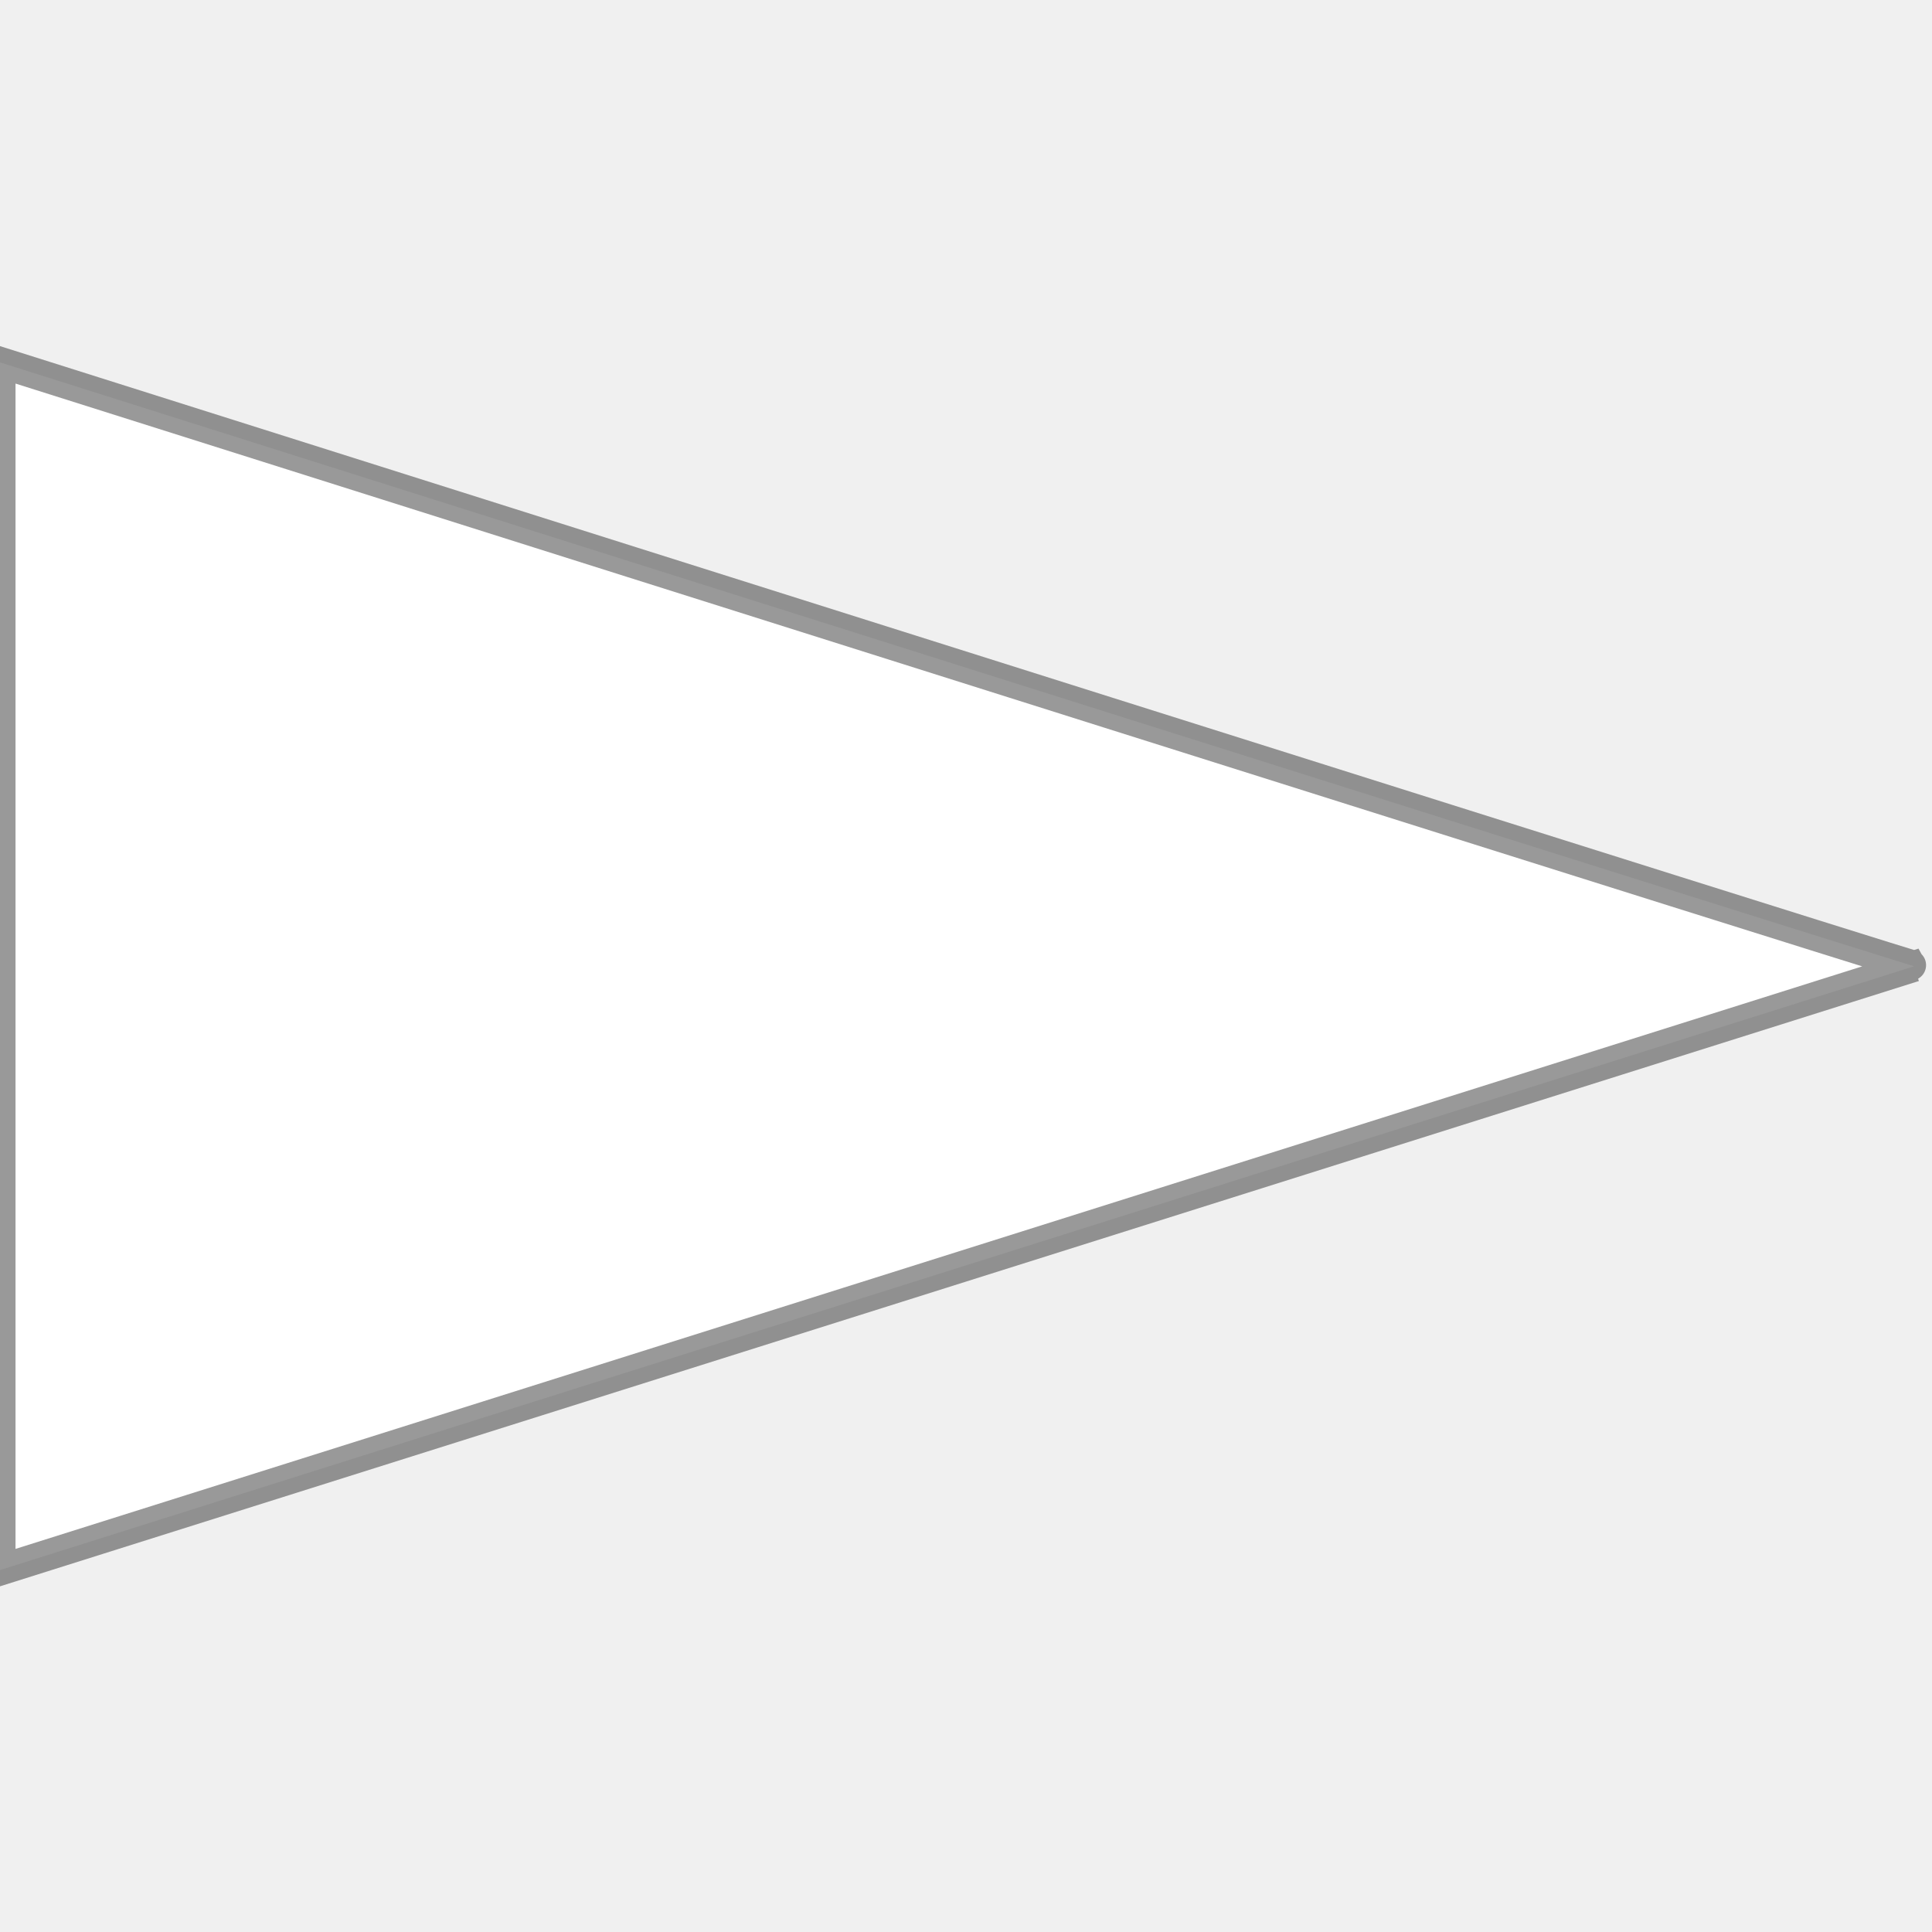
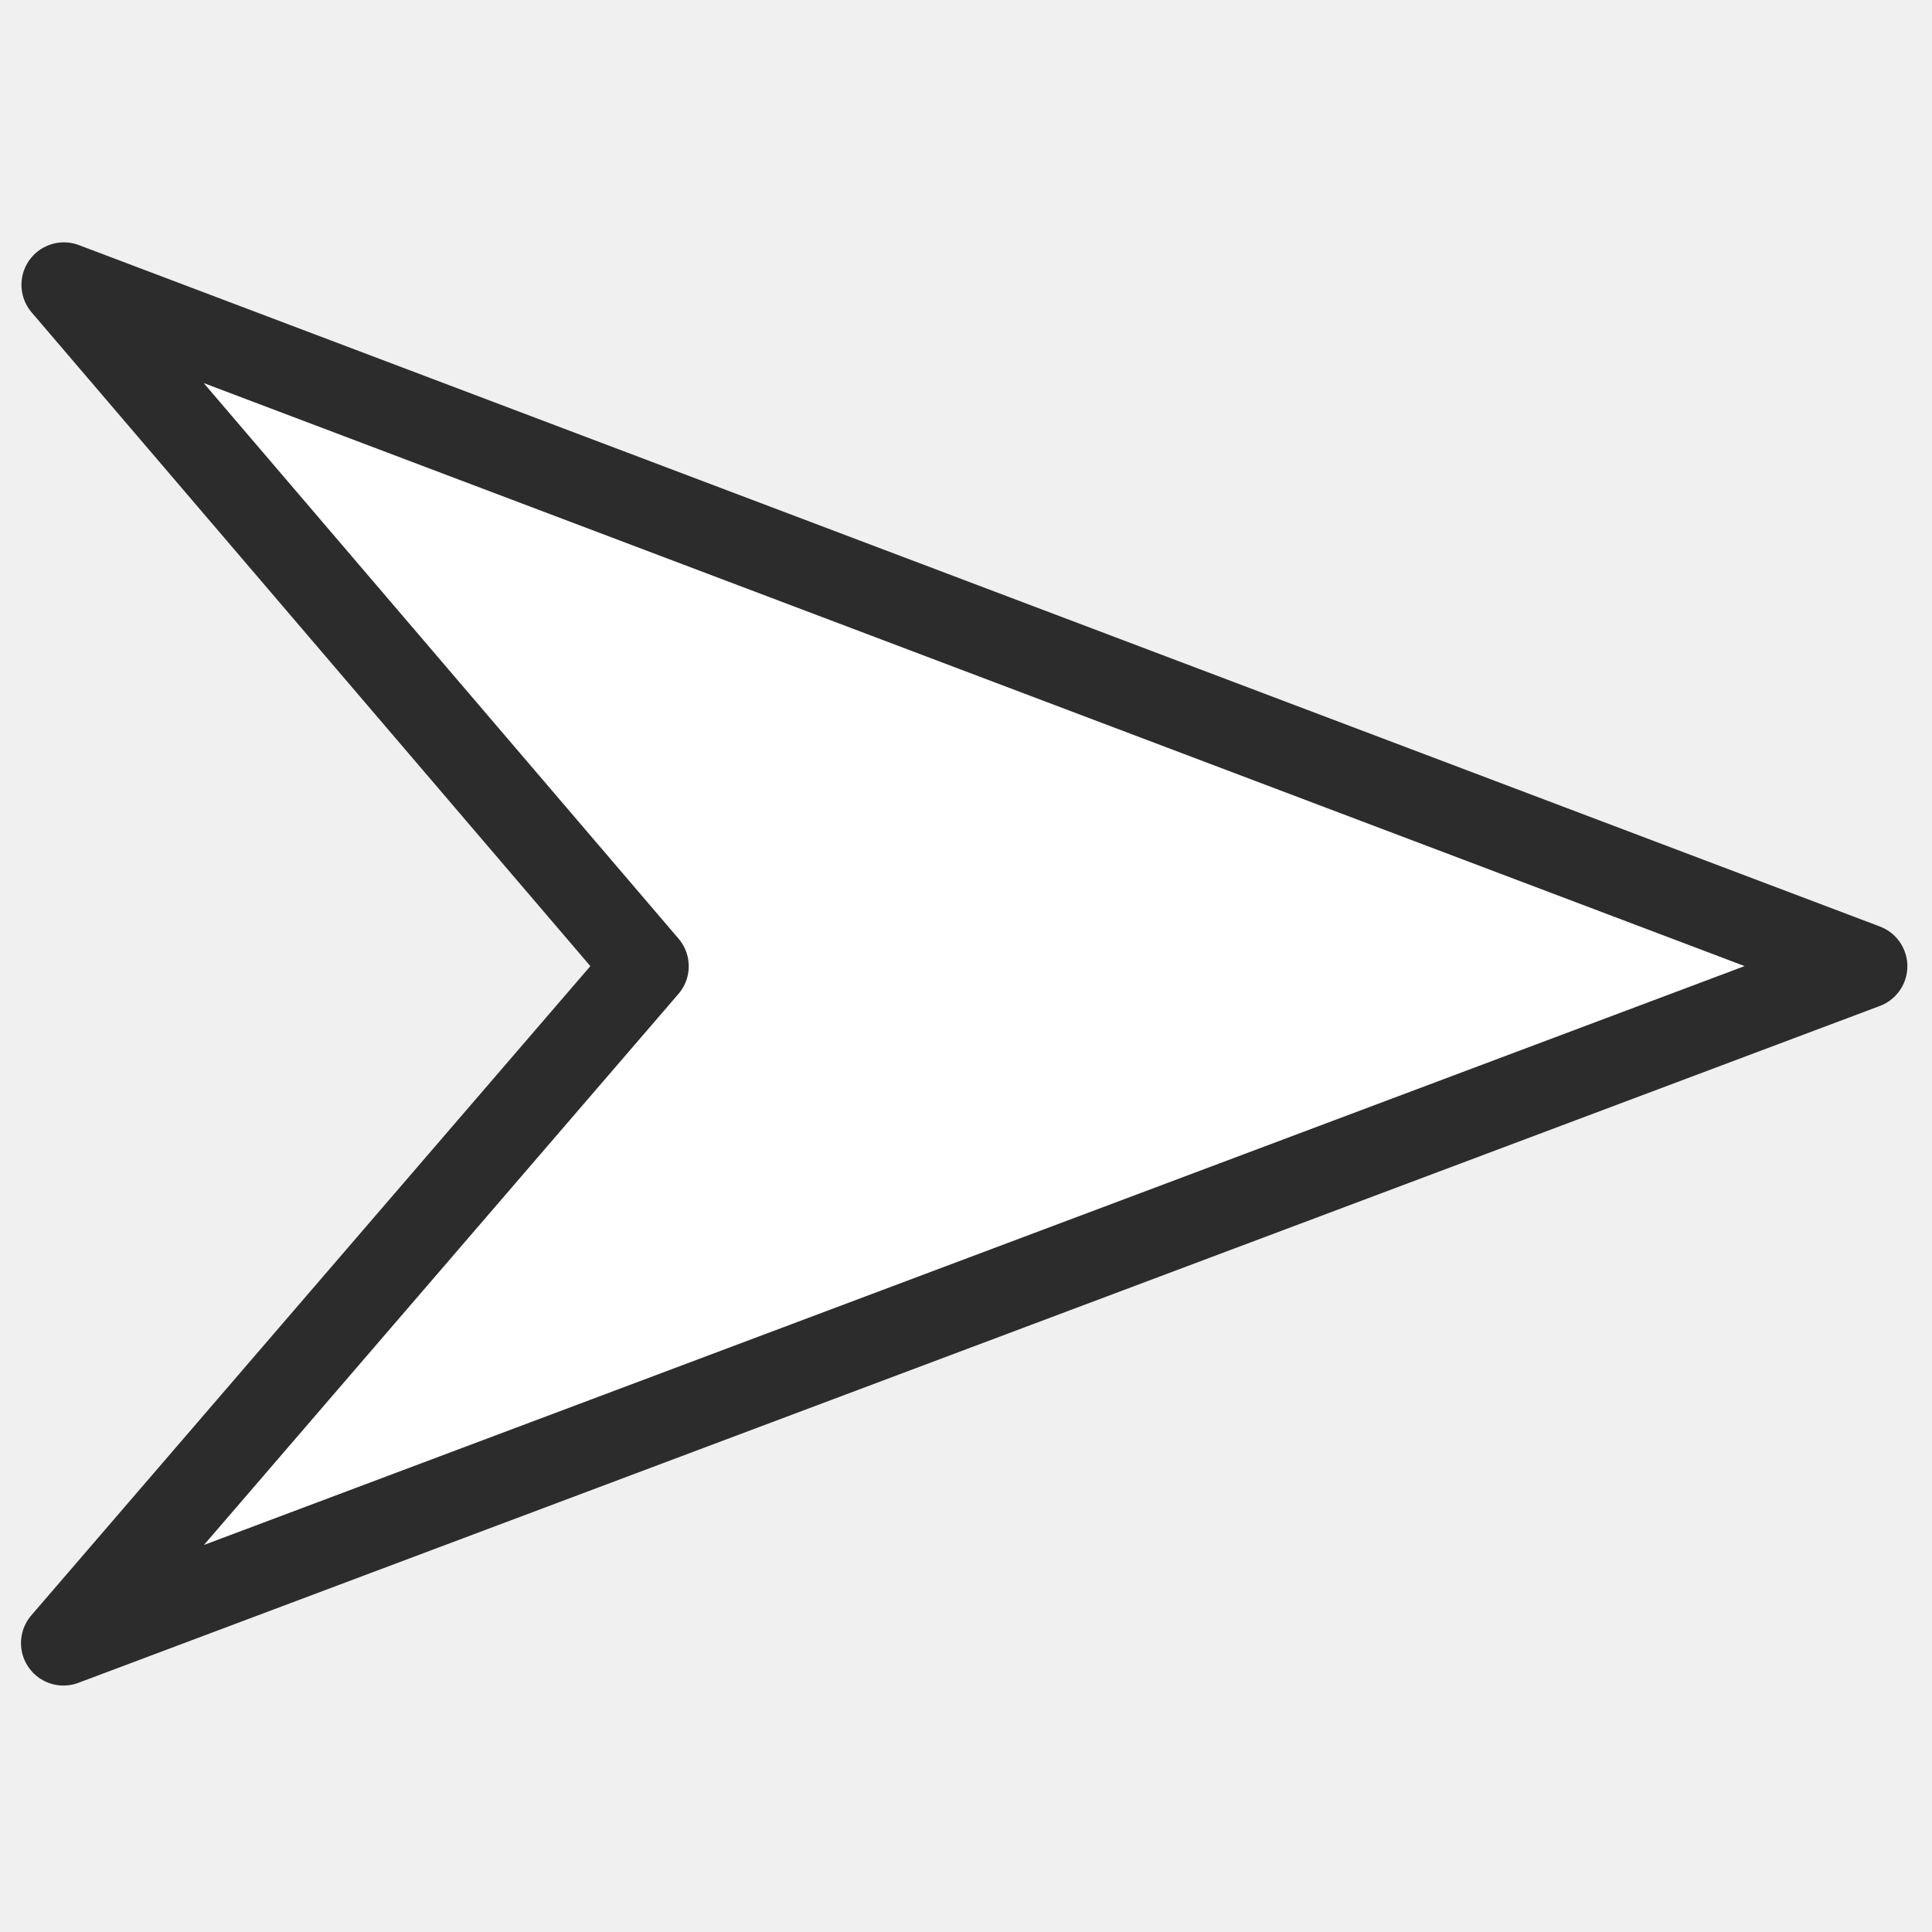
<svg xmlns="http://www.w3.org/2000/svg" width="16" height="16" viewBox="0 0 4.233 4.233" version="1.1" id="svg5">
  <defs id="defs2" />
  <g id="layer1">
-     <path style="fill:#ffffff;stroke:#000000;stroke-width:0.068;stroke-linecap:butt;stroke-linejoin:miter;stroke-dasharray:none;stroke-opacity:0.4" d="M 0,0.794 C 4.199,2.122 4.194,2.117 4.194,2.117 L 0,3.44 Z" id="path337" />
+     <path style="fill:#ffffff;stroke:#2c2c2c;stroke-width:0.186;stroke-linecap:butt;stroke-linejoin:round;stroke-dasharray:none;stroke-opacity:1" d="M 1.416,2.117 0.14,0.624 4.086,2.117 0.139,3.6 Z" id="path337" />
  </g>
</svg>
